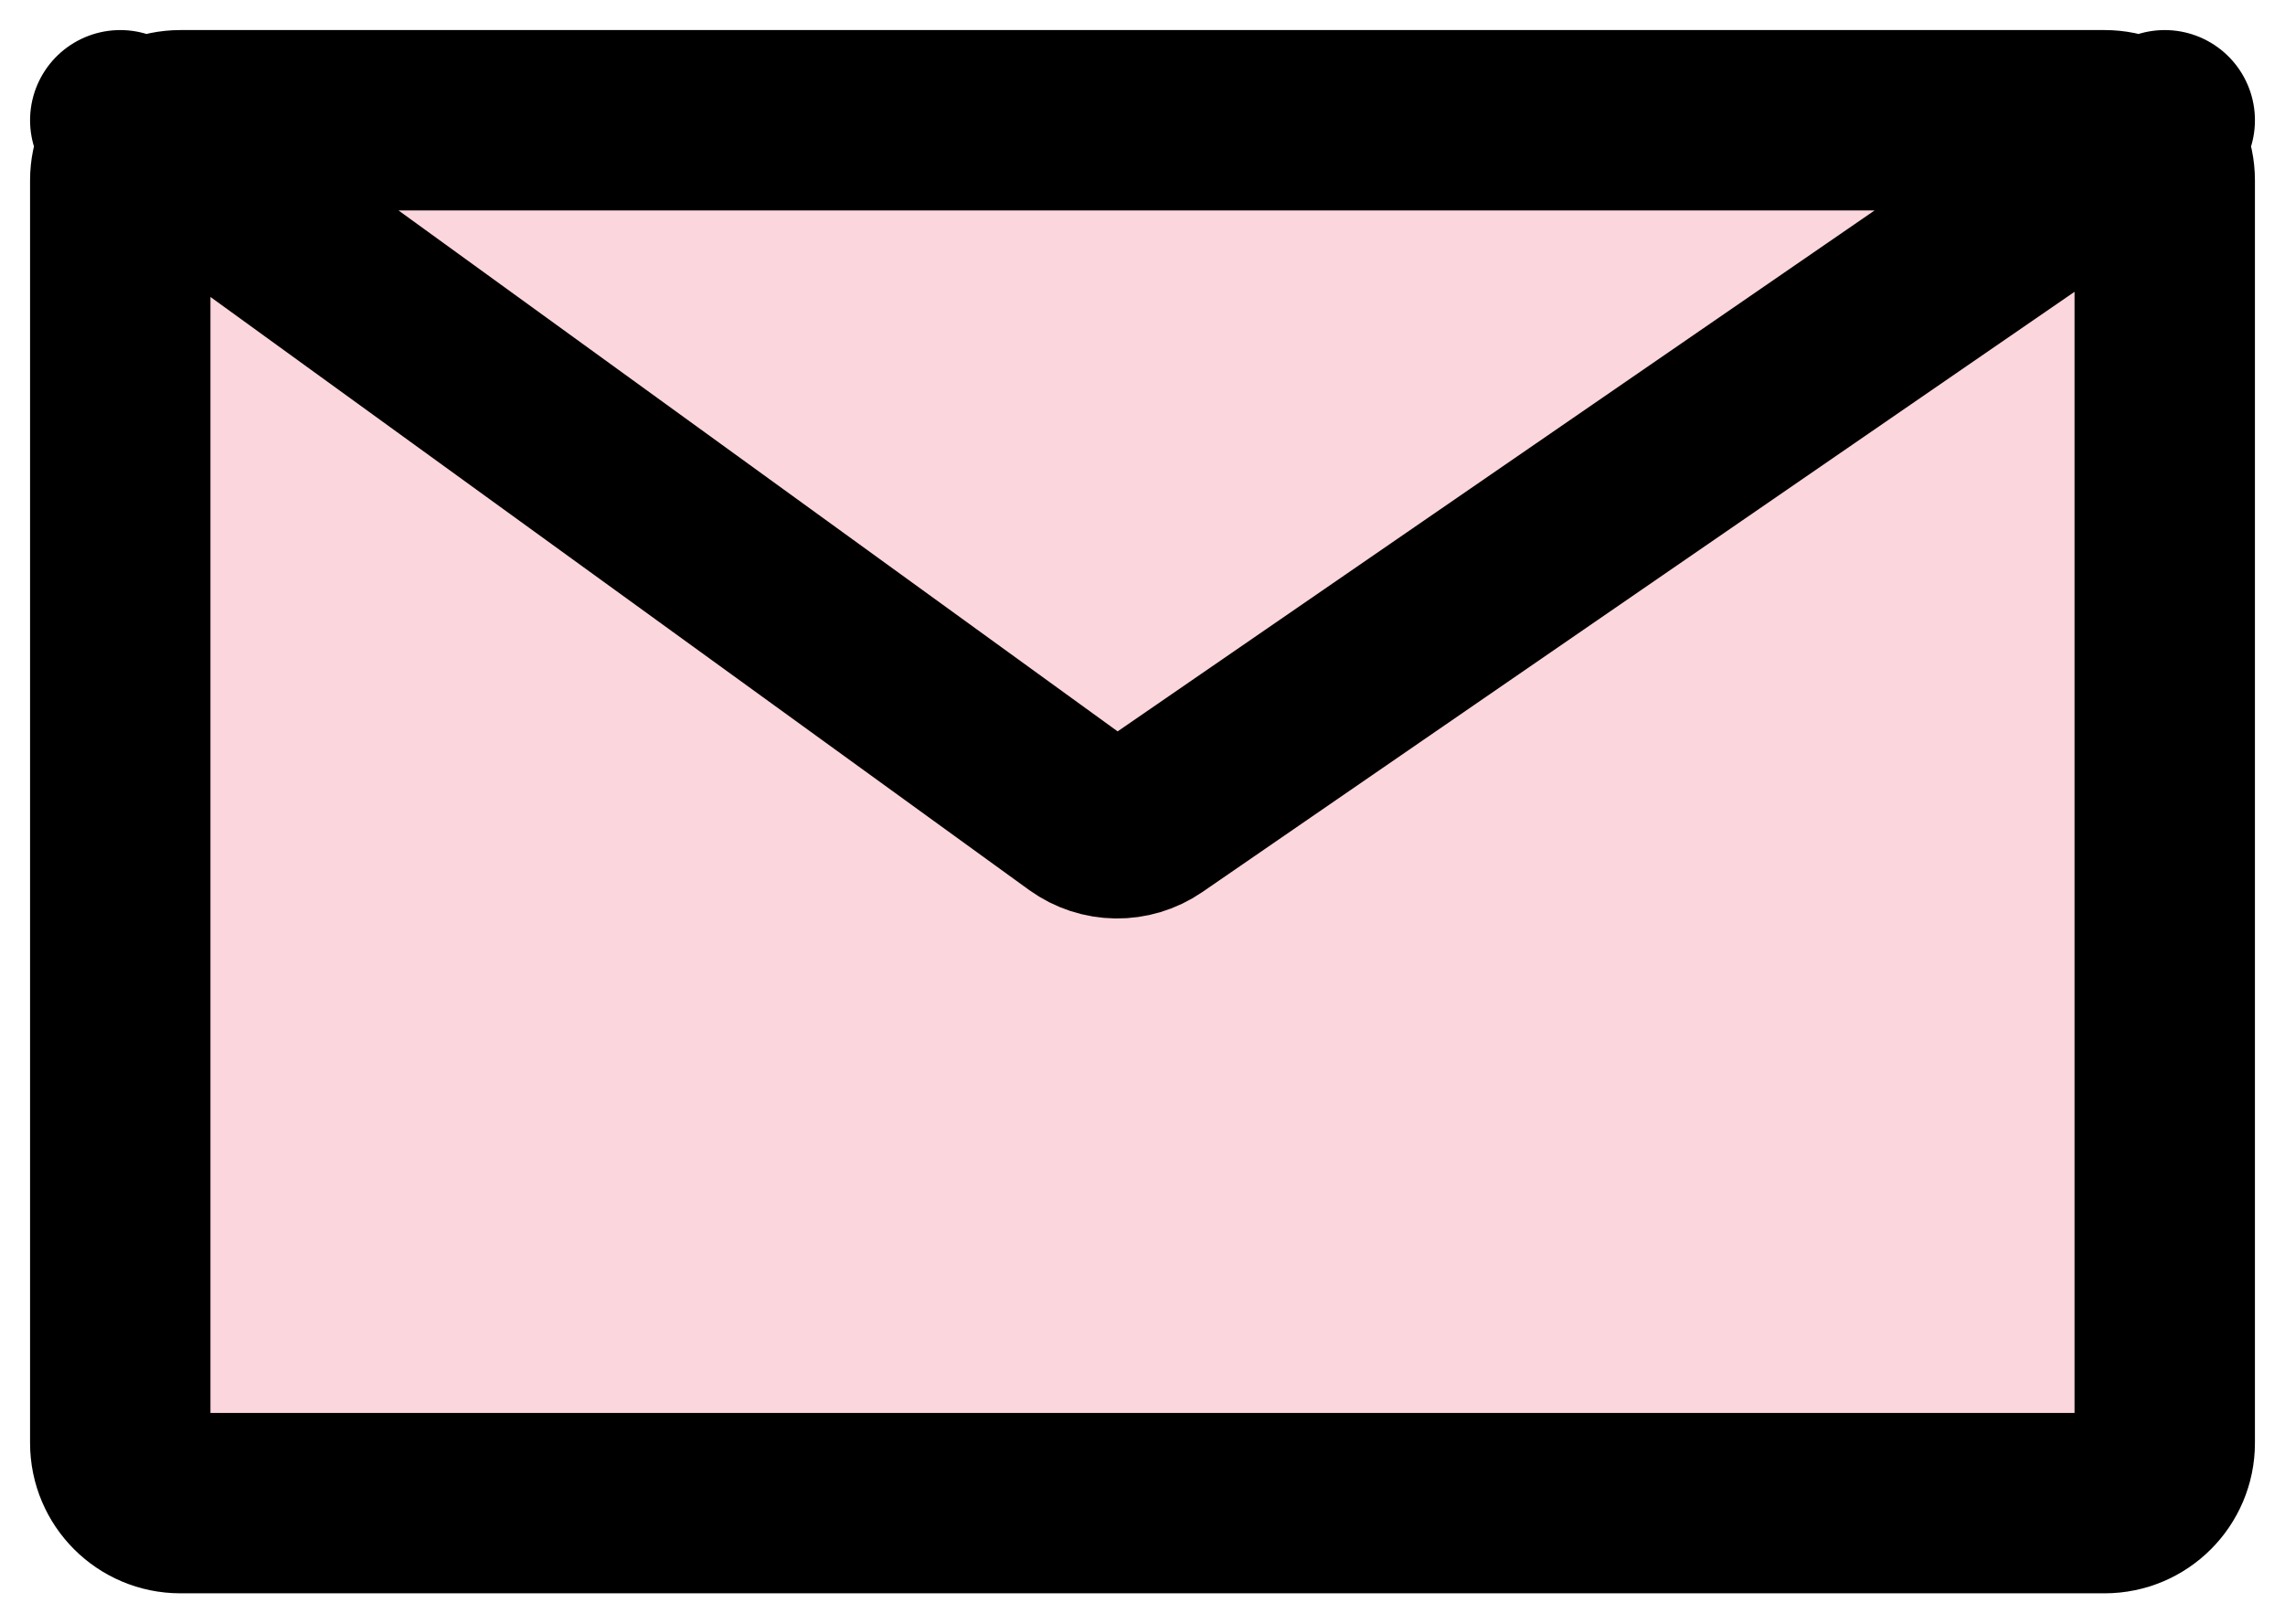
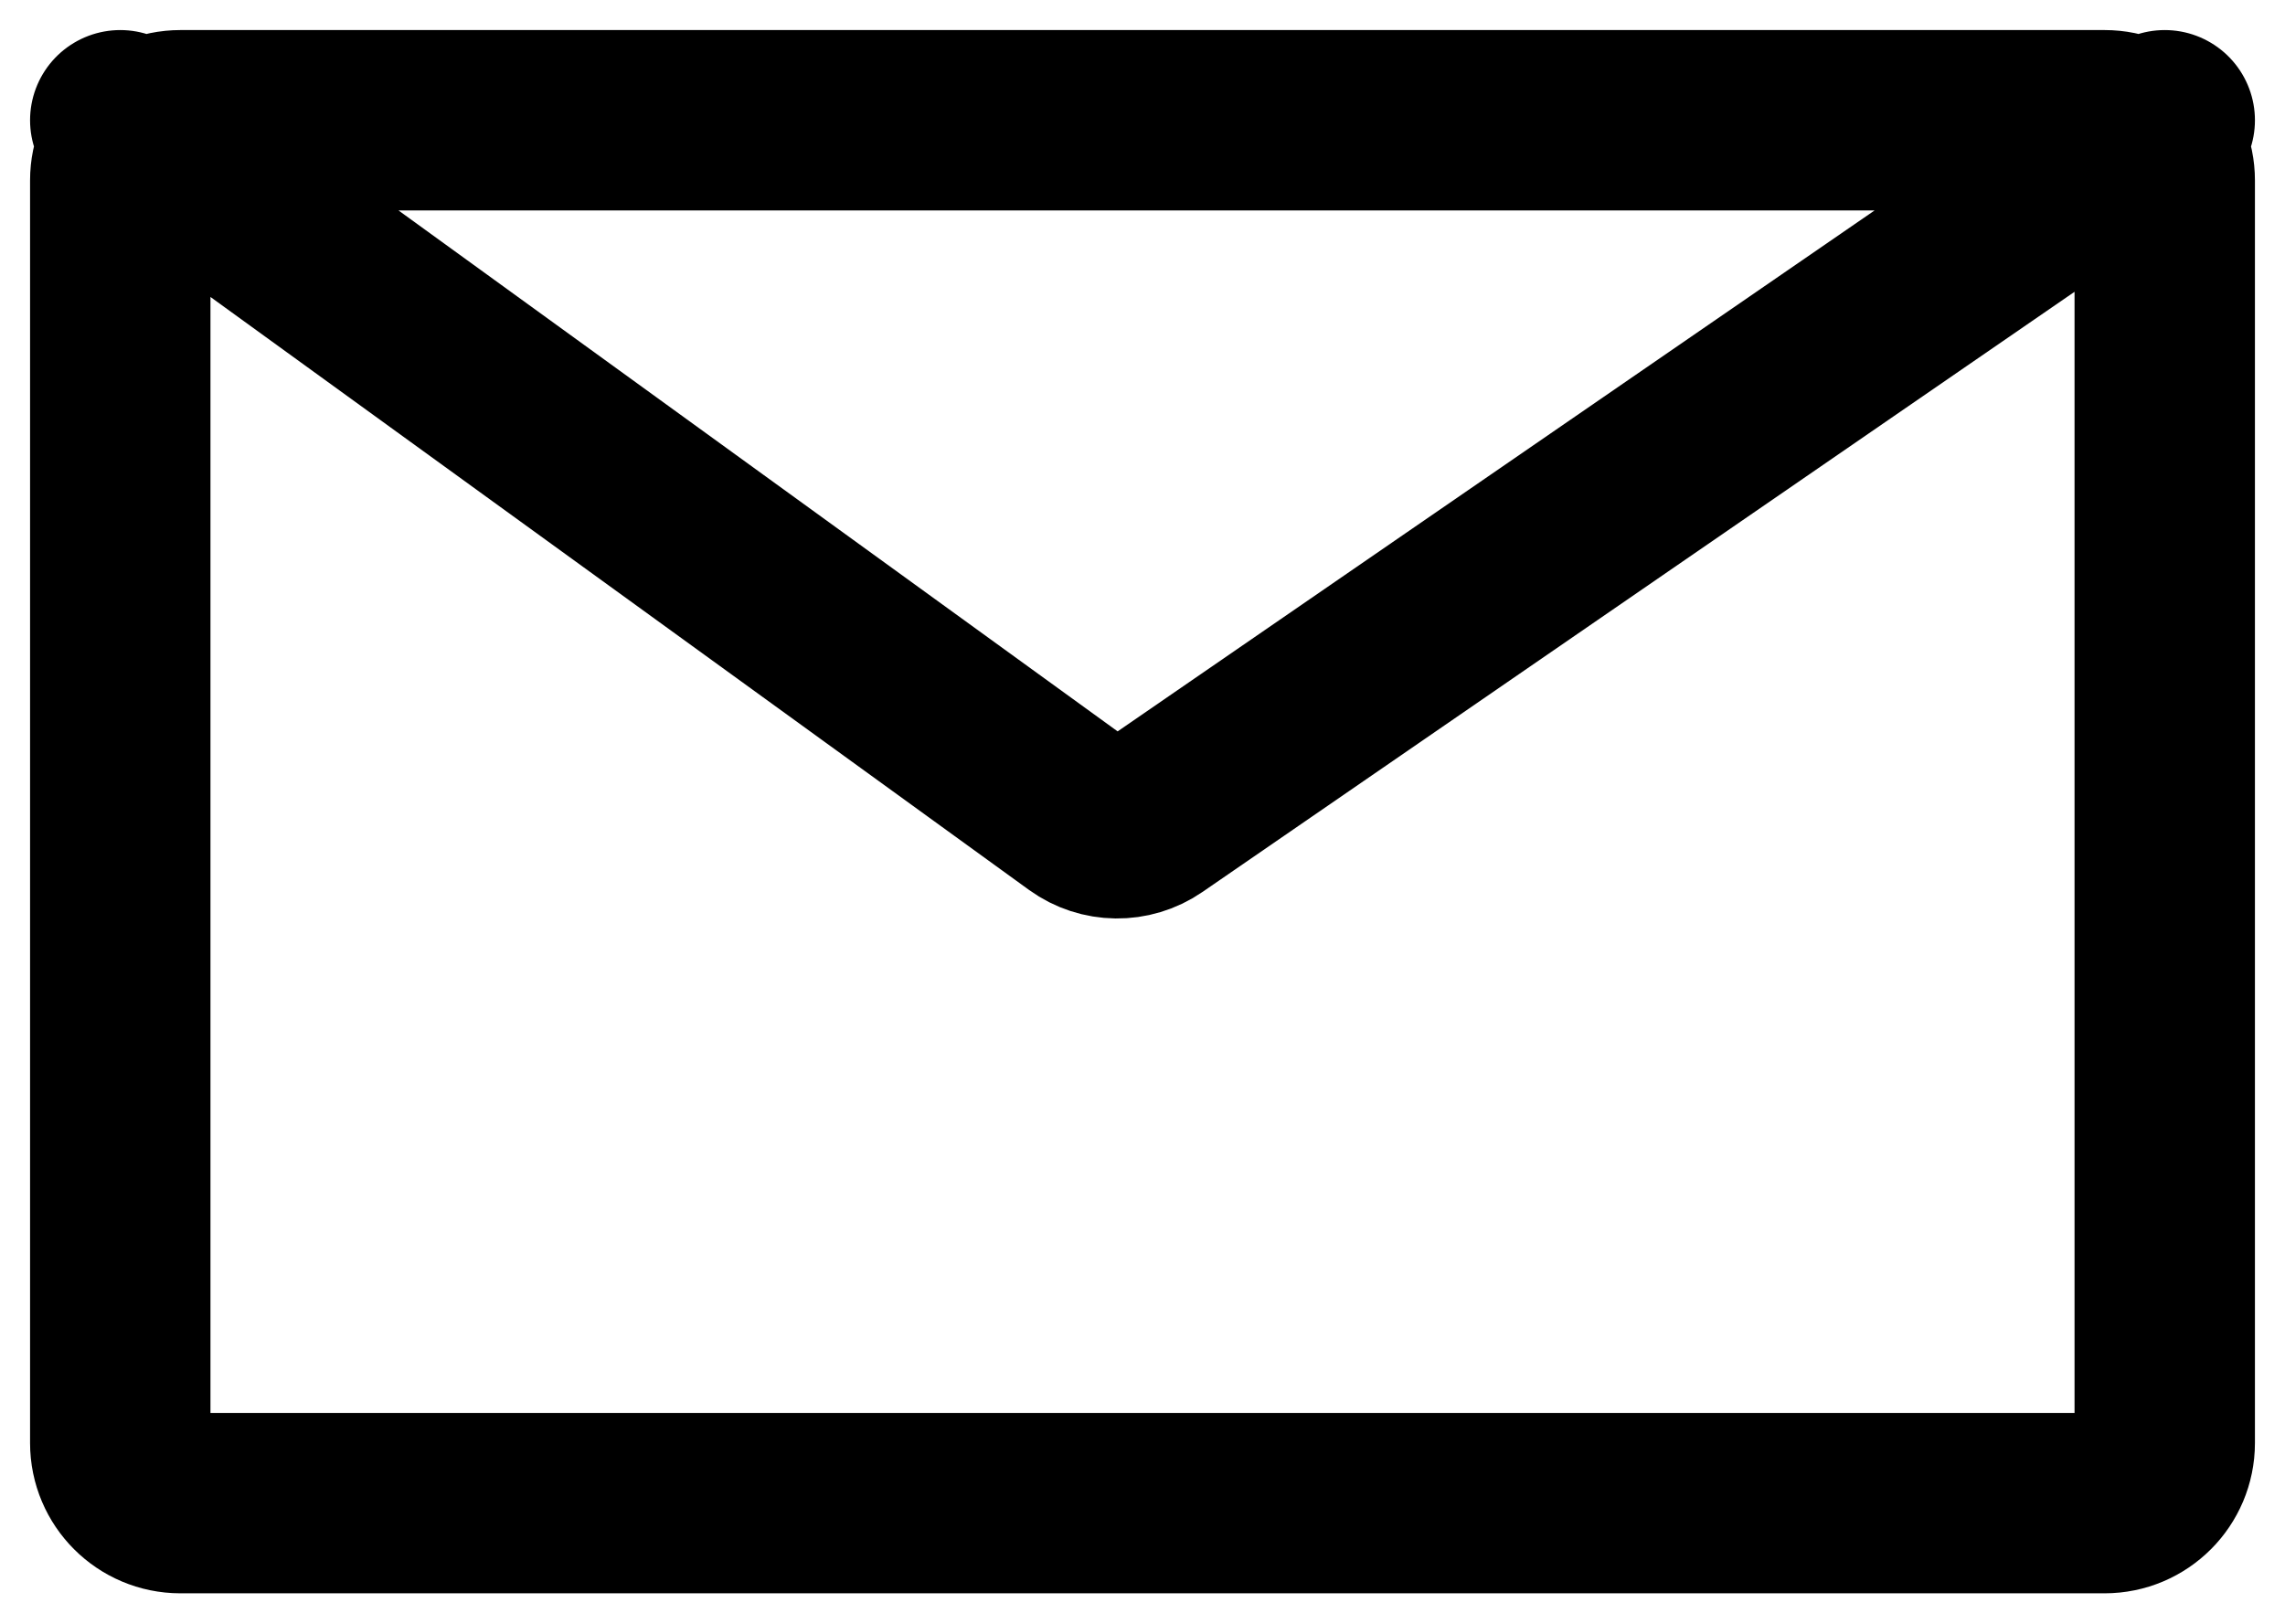
<svg xmlns="http://www.w3.org/2000/svg" width="38" height="27" viewBox="0 0 38 27" fill="none">
-   <path d="M2 3C2 2.448 2.448 2 3 2H35C35.552 2 36 2.448 36 3V24C36 24.552 35.552 25 35 25H3C2.448 25 2 24.552 2 24V3Z" fill="#FCD6DD" />
  <path d="M2 2L17.992 13.586C18.335 13.834 18.797 13.84 19.146 13.6L36 2M3 25H35C35.552 25 36 24.552 36 24V3C36 2.448 35.552 2 35 2H3C2.448 2 2 2.448 2 3V24C2 24.552 2.448 25 3 25Z" stroke="black" stroke-width="3" stroke-linecap="round" />
</svg>
